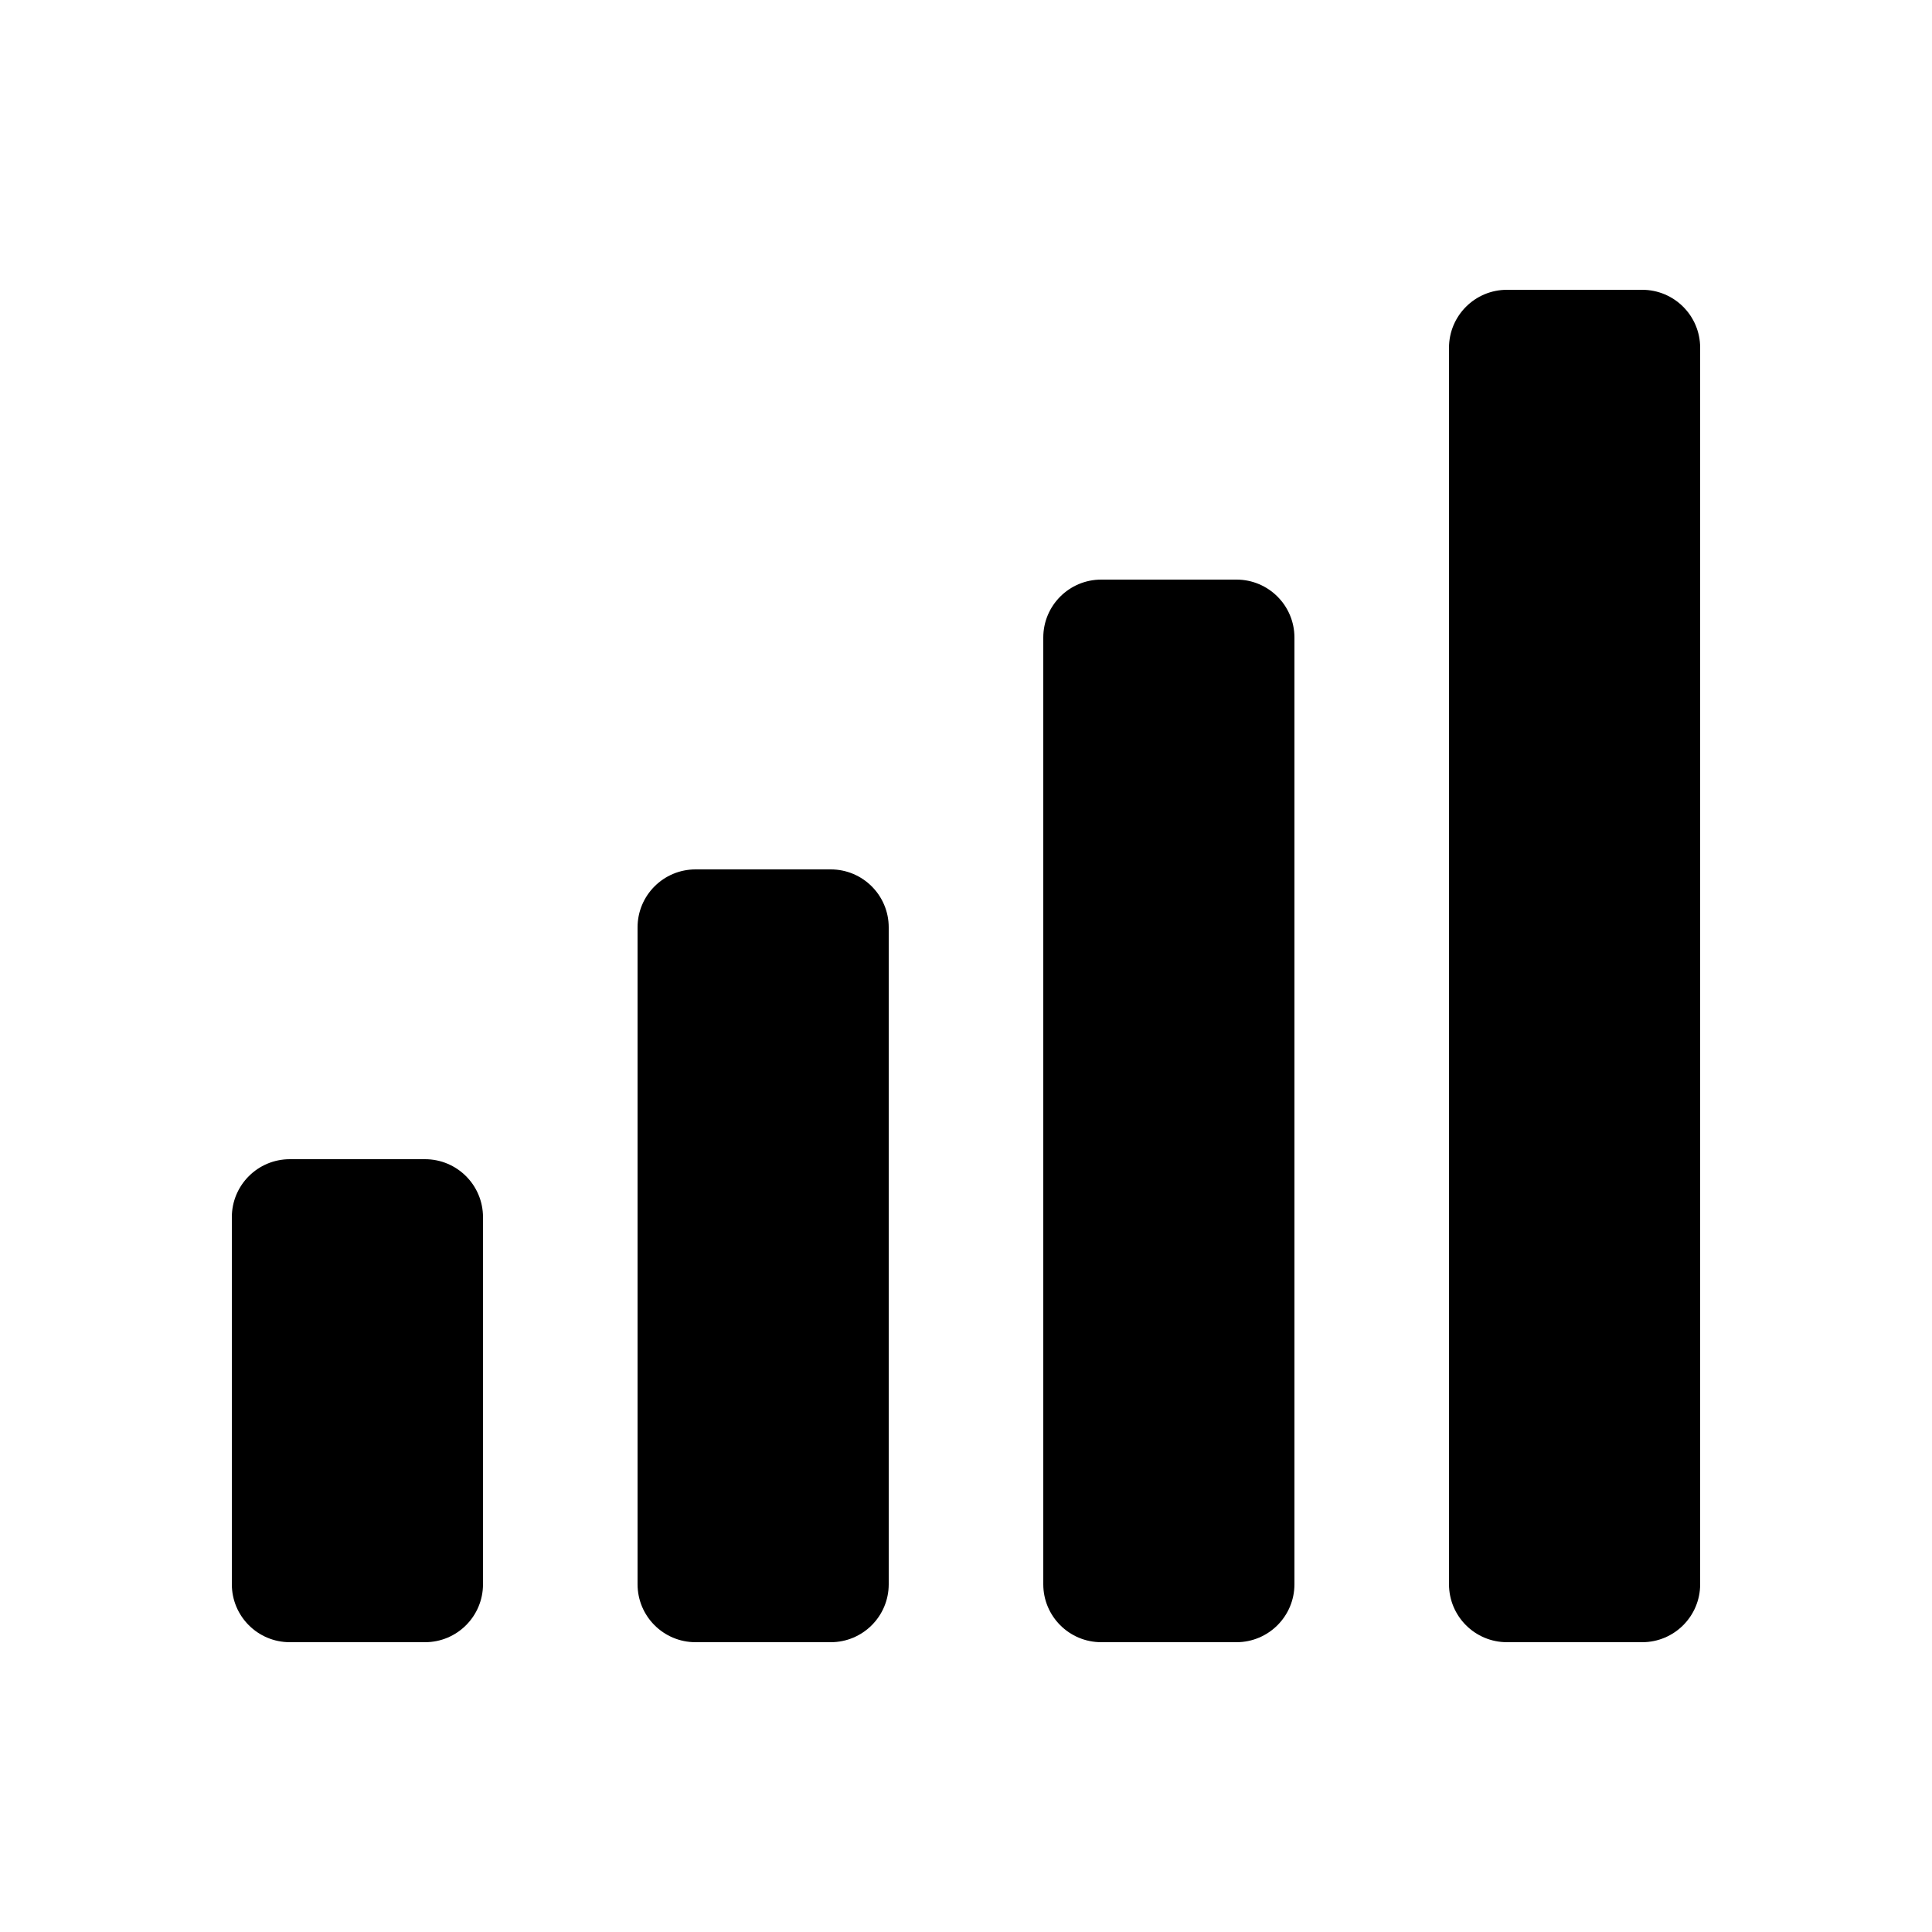
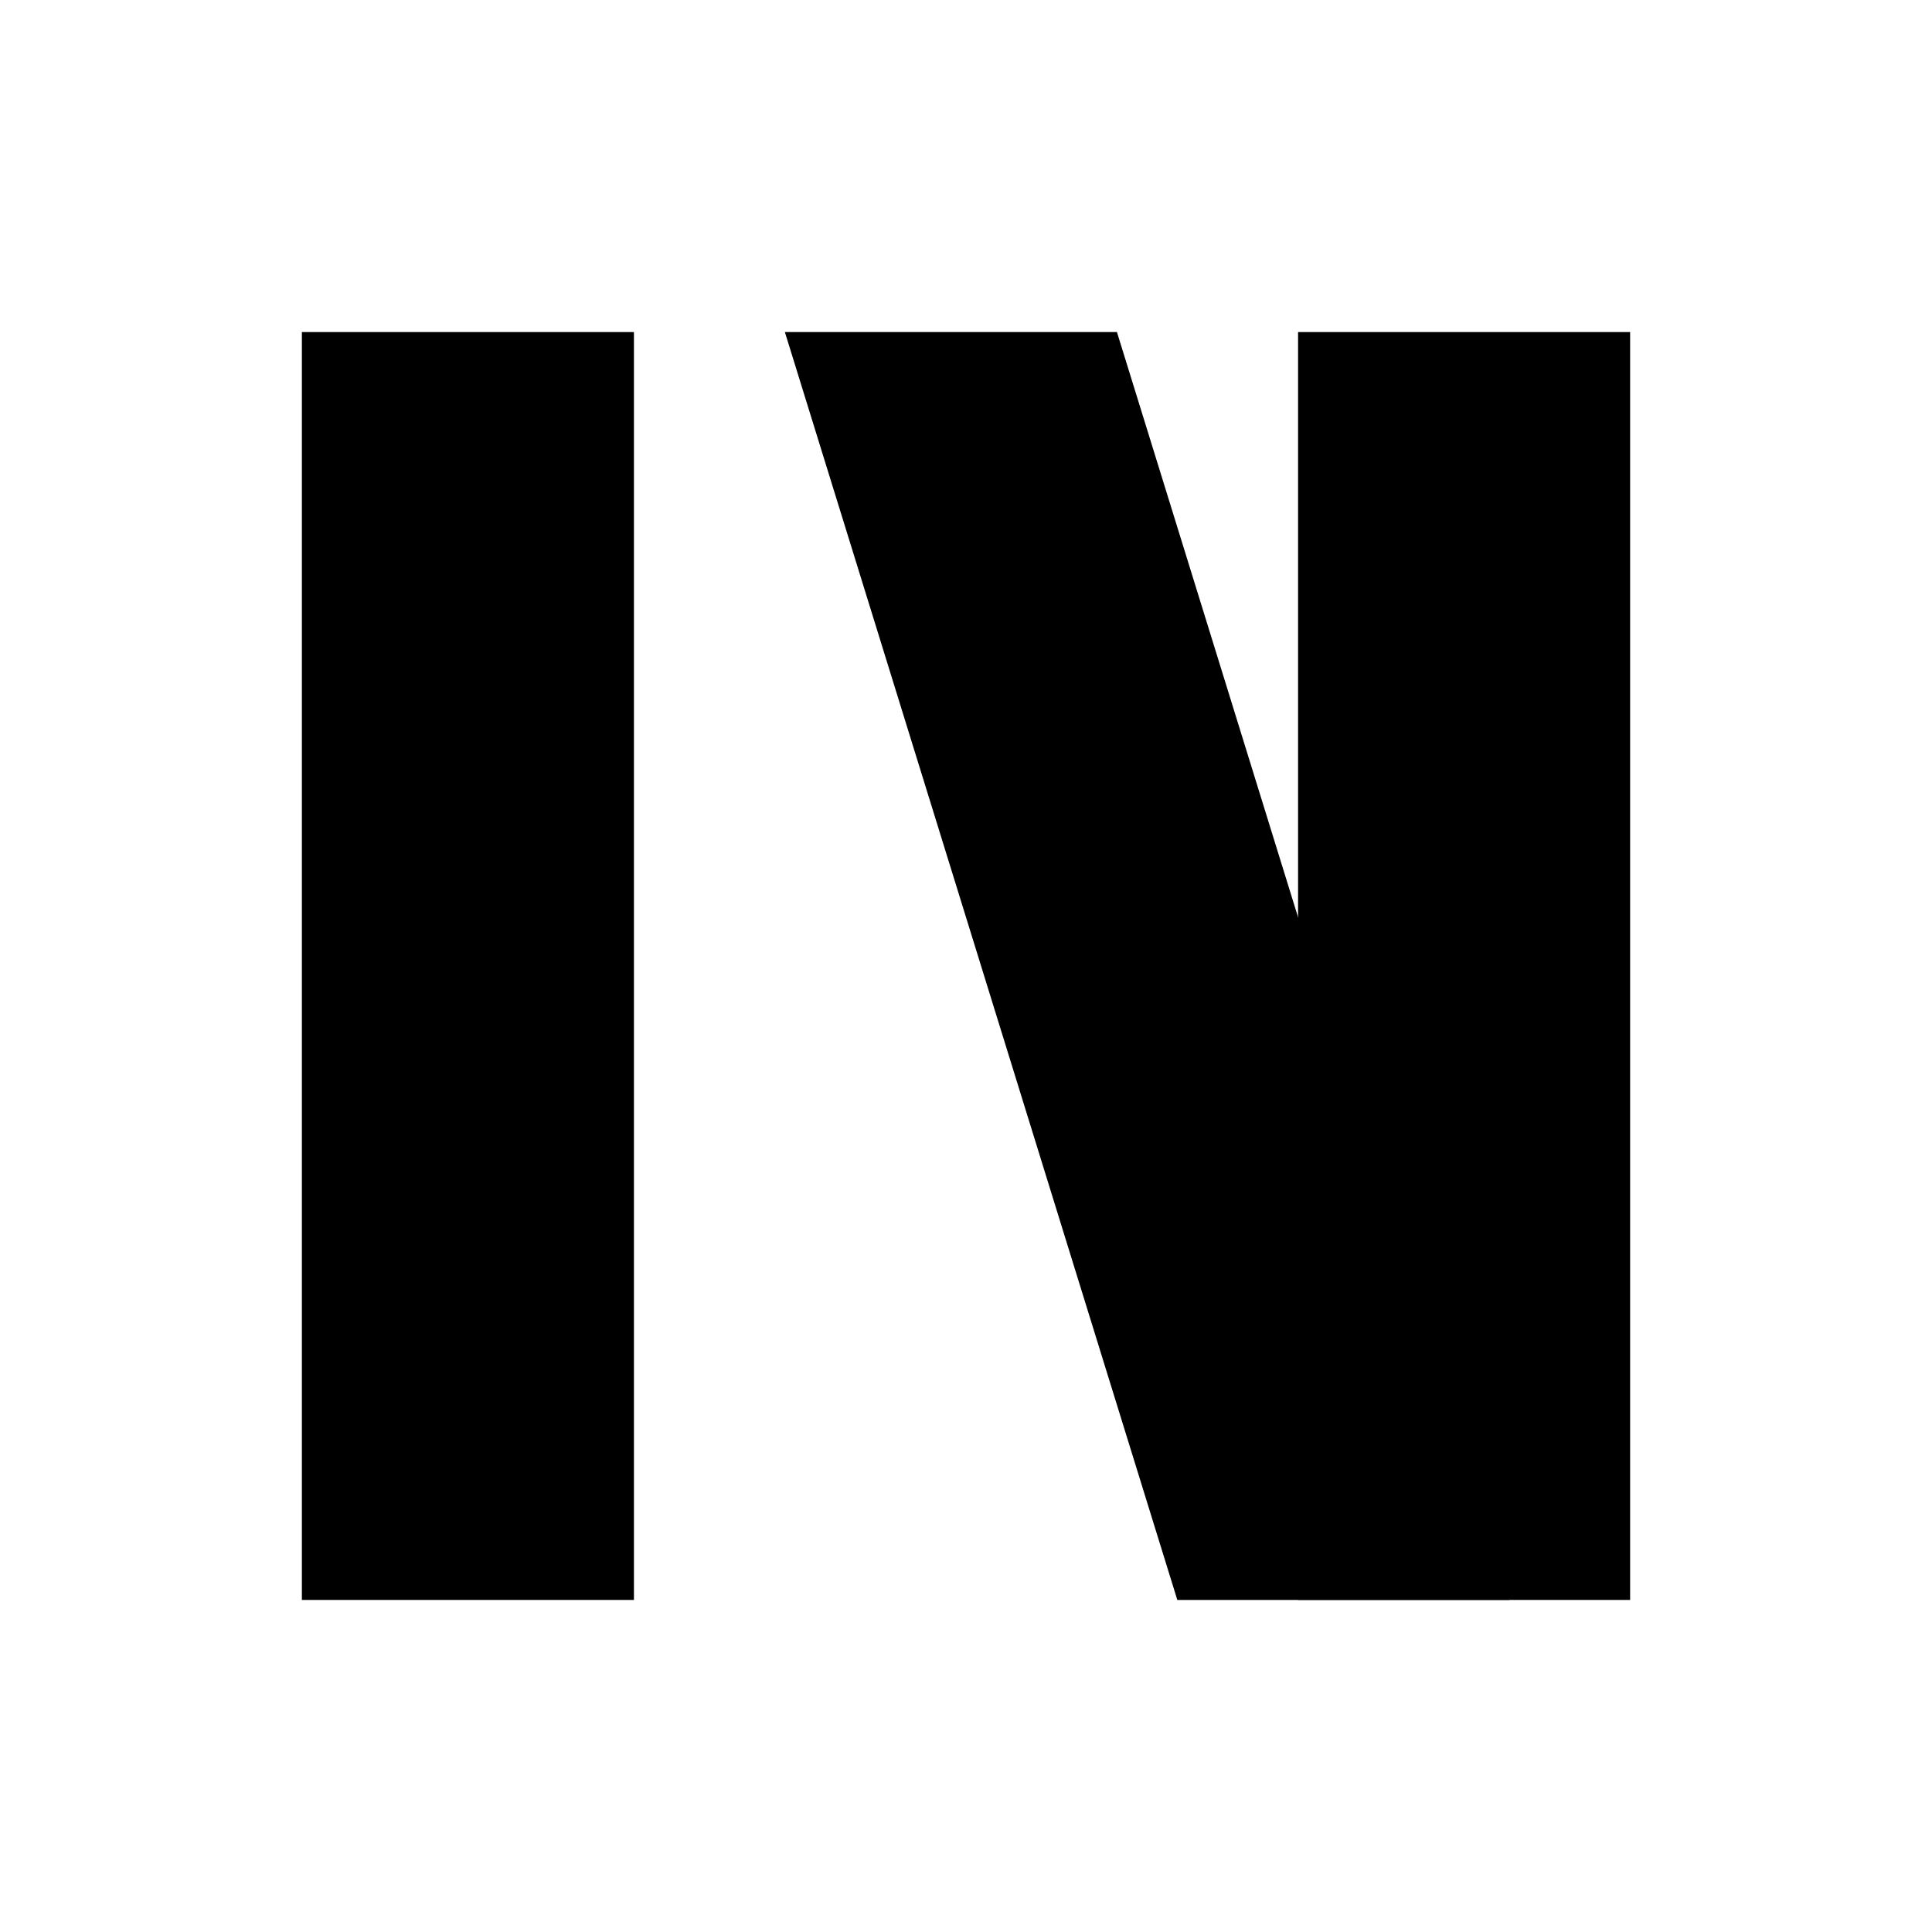
- <svg xmlns="http://www.w3.org/2000/svg" width="20" height="20" viewBox="0 0 20 20" fill="currentColor">
-   <rect x="2.4" y="12" width="2.6" height="5" rx="0.6" />
-   <rect x="6.6" y="9" width="2.6" height="8" rx="0.6" />
-   <rect x="10.8" y="6" width="2.6" height="11" rx="0.6" />
-   <rect x="15.0" y="3" width="2.6" height="14" rx="0.6" />
+ <svg xmlns="http://www.w3.org/2000/svg" width="128" height="128" viewBox="0 0 128 128" role="img" aria-labelledby="atlasnews-v3-mono-title">
+   <g transform="translate(64 64) scale(1) translate(-64 -64) ">
+     <path d="M20 106 V22 H42 V106 Z" fill="#000000" fill-rule="evenodd" />
+     <path d="M52 22 H74 L100 106 H78 Z" fill="#000000" fill-rule="evenodd" />
+     <path d="M86 22 H108 V106 H86 Z" fill="#000000" fill-rule="evenodd" />
+   </g>
</svg>
